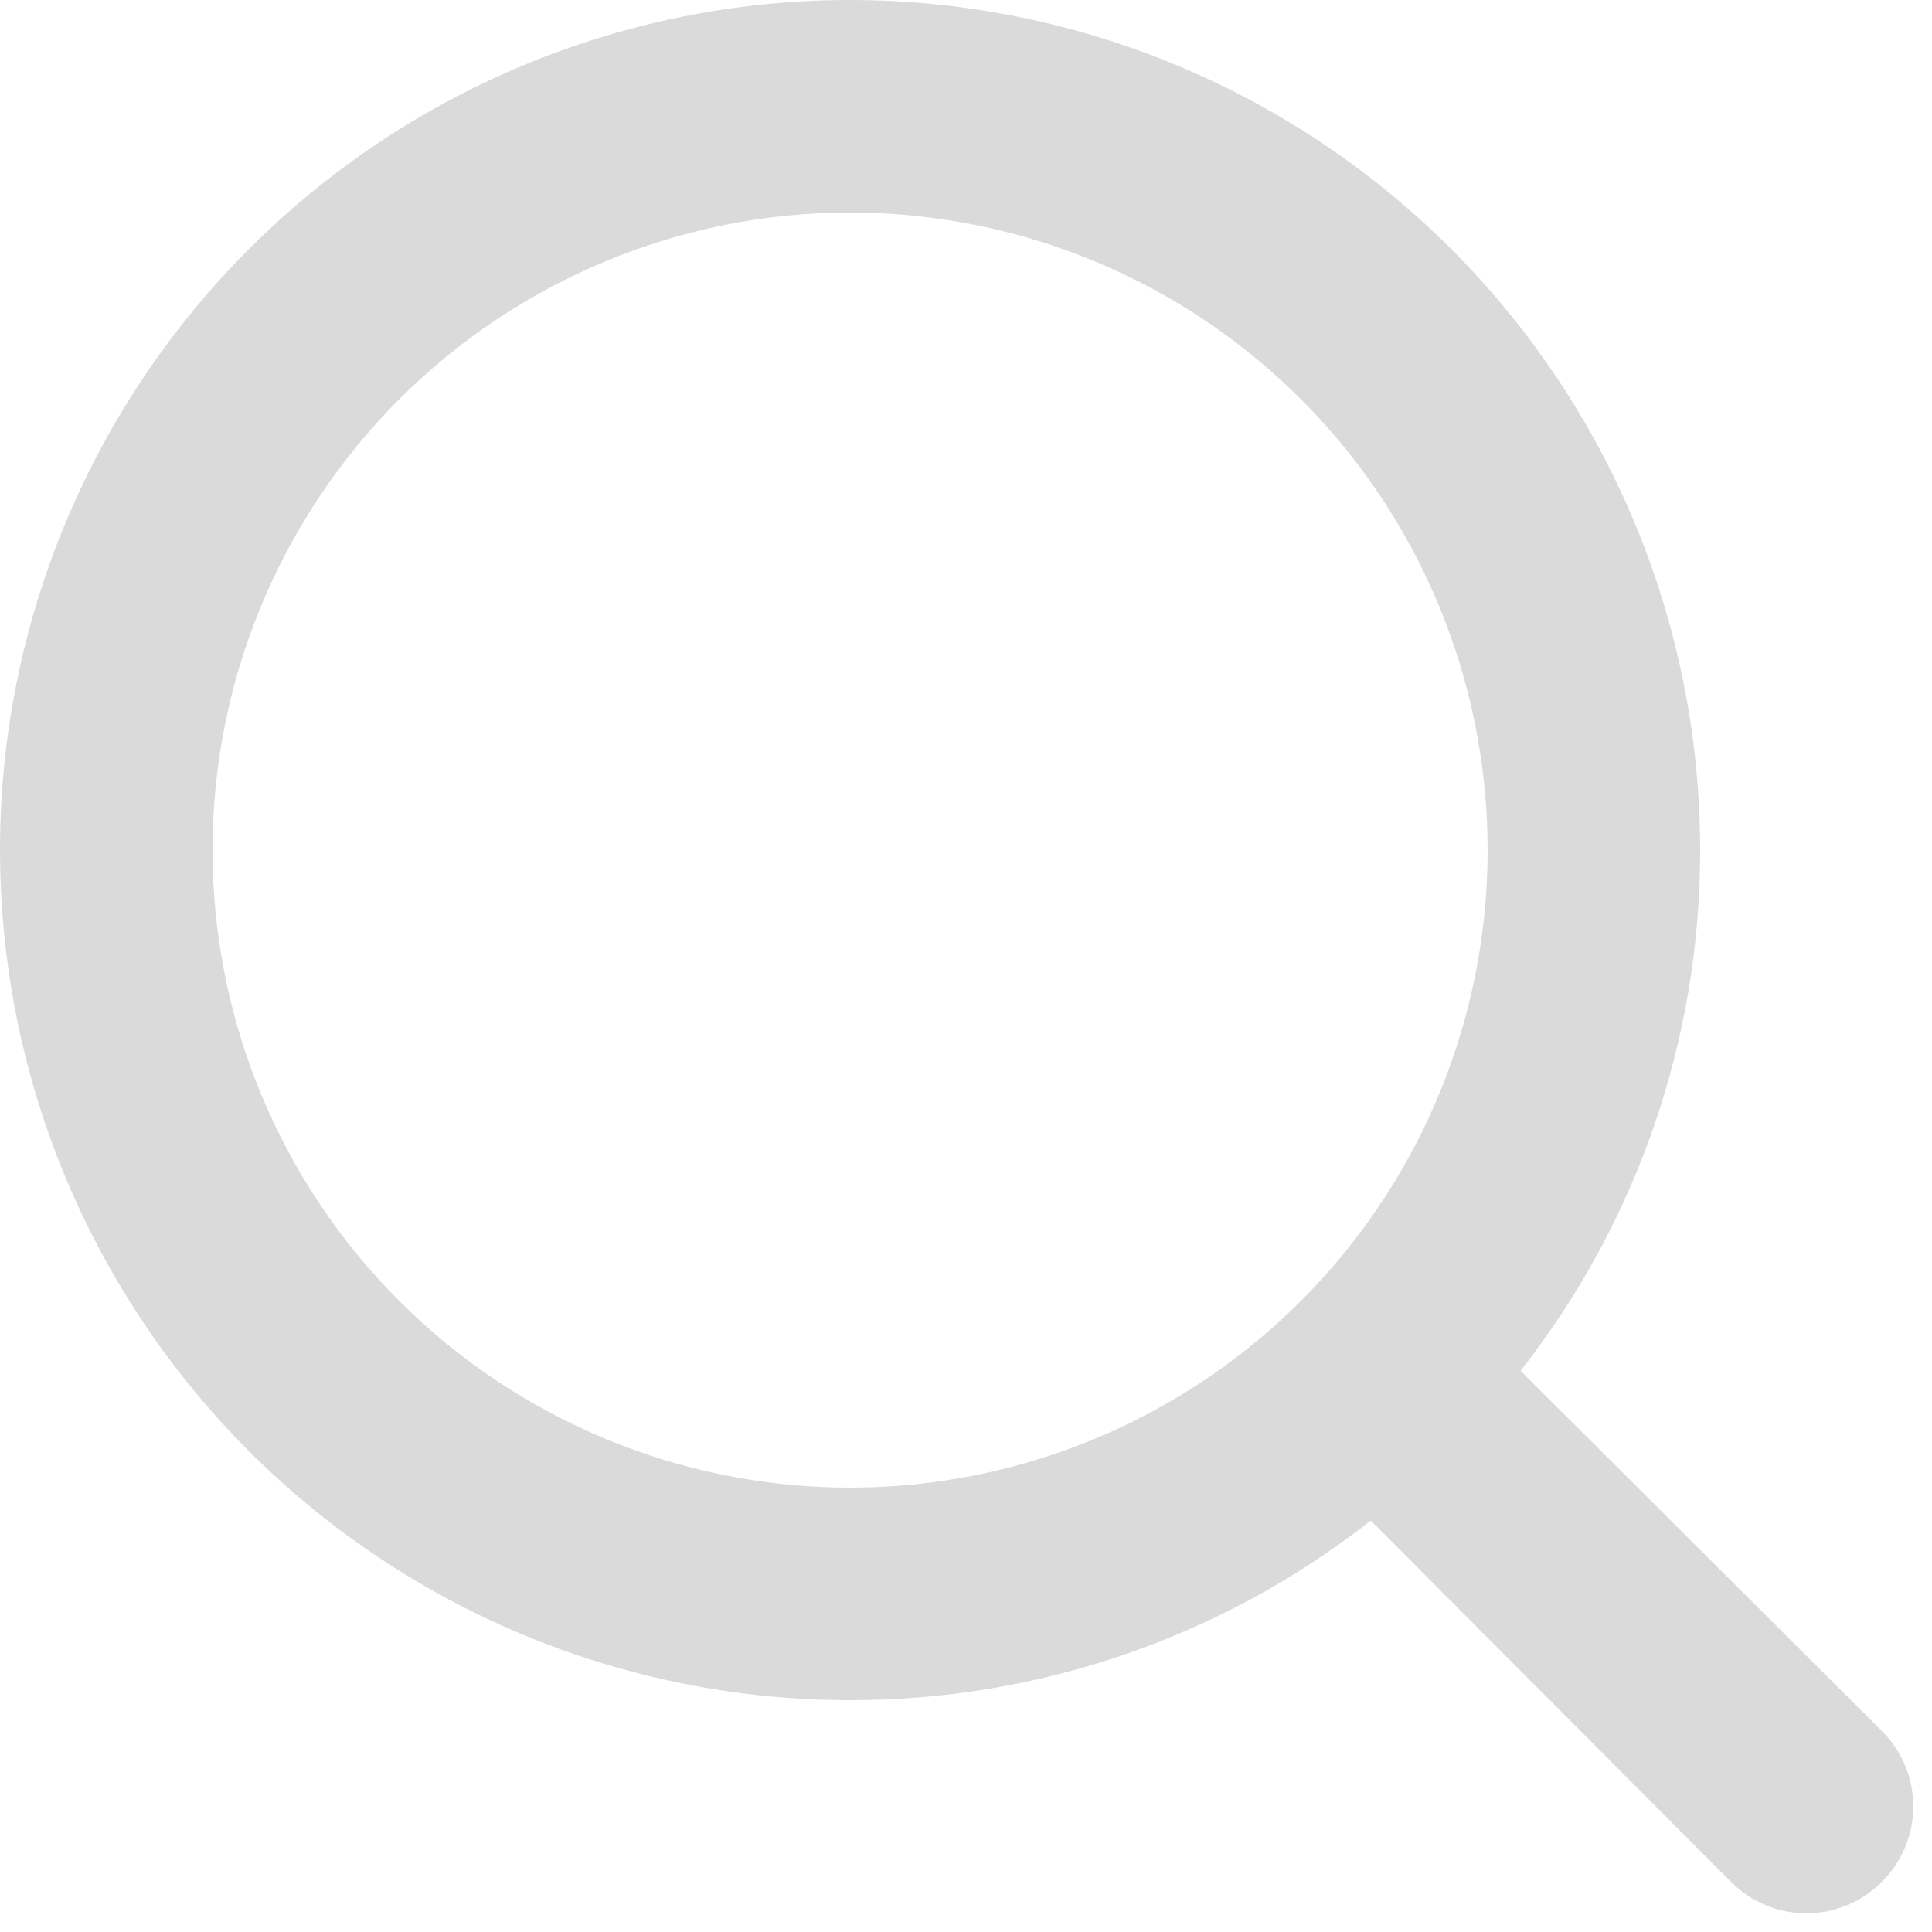
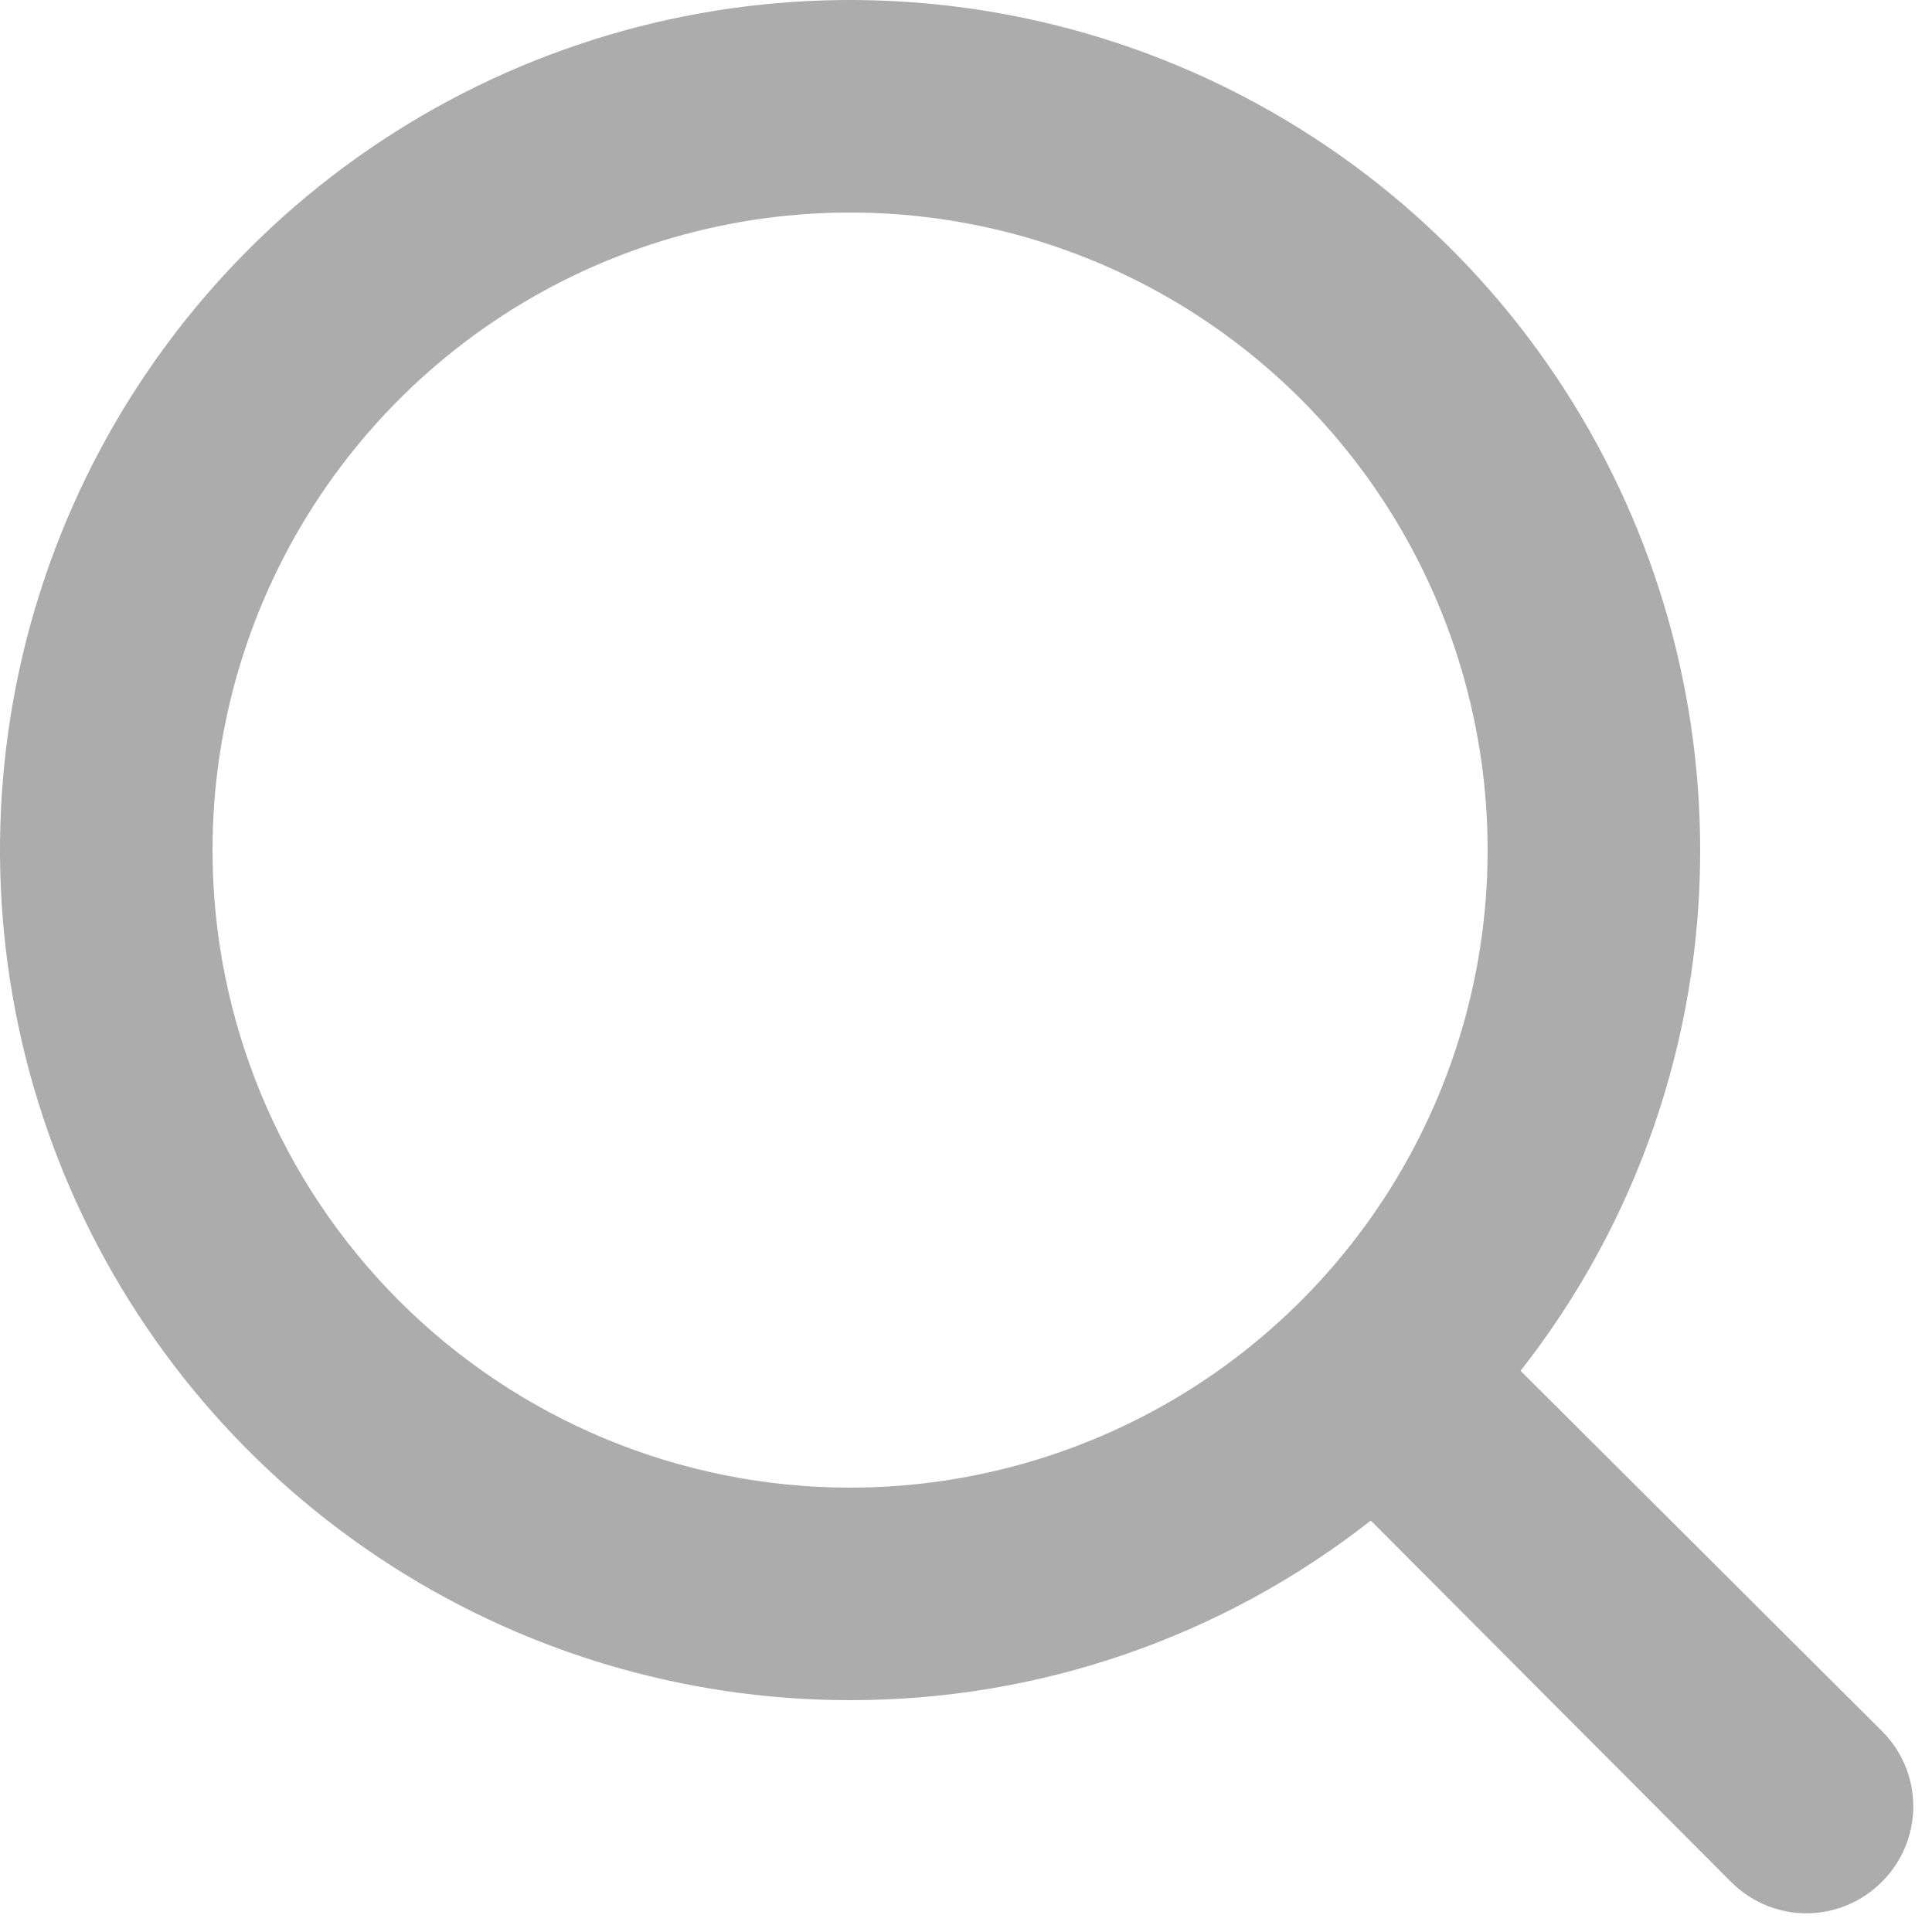
<svg xmlns="http://www.w3.org/2000/svg" width="25" height="25" viewBox="0 0 25 25" fill="none">
  <g id="Layer 2">
-     <path id="search" d="M24.351 22.399L19.676 17.738C21.185 15.816 22.003 13.443 22 11C22 8.824 21.355 6.698 20.146 4.889C18.938 3.08 17.22 1.67 15.21 0.837C13.2 0.005 10.988 -0.213 8.854 0.211C6.72 0.636 4.76 1.683 3.222 3.222C1.683 4.76 0.636 6.72 0.211 8.854C-0.213 10.988 0.005 13.2 0.837 15.21C1.67 17.22 3.08 18.938 4.889 20.146C6.698 21.355 8.824 22 11 22C13.443 22.003 15.816 21.185 17.738 19.676L22.399 24.351C22.527 24.48 22.679 24.582 22.846 24.652C23.014 24.722 23.194 24.758 23.375 24.758C23.556 24.758 23.736 24.722 23.904 24.652C24.071 24.582 24.223 24.48 24.351 24.351C24.48 24.223 24.582 24.071 24.652 23.904C24.722 23.736 24.758 23.556 24.758 23.375C24.758 23.194 24.722 23.014 24.652 22.846C24.582 22.679 24.48 22.527 24.351 22.399ZM2.75 11C2.75 9.368 3.234 7.773 4.14 6.417C5.047 5.06 6.335 4.002 7.843 3.378C9.35 2.754 11.009 2.59 12.61 2.909C14.21 3.227 15.68 4.013 16.834 5.166C17.987 6.32 18.773 7.79 19.091 9.391C19.41 10.991 19.246 12.65 18.622 14.157C17.998 15.665 16.94 16.953 15.584 17.86C14.227 18.766 12.632 19.25 11 19.25C8.812 19.25 6.714 18.381 5.166 16.834C3.619 15.287 2.75 13.188 2.75 11Z" fill="#DADADA" />
+     <path id="search" d="M24.351 22.399L19.676 17.738C21.185 15.816 22.003 13.443 22 11C22 8.824 21.355 6.698 20.146 4.889C18.938 3.08 17.22 1.67 15.21 0.837C13.2 0.005 10.988 -0.213 8.854 0.211C6.72 0.636 4.76 1.683 3.222 3.222C1.683 4.76 0.636 6.72 0.211 8.854C-0.213 10.988 0.005 13.2 0.837 15.21C1.67 17.22 3.08 18.938 4.889 20.146C6.698 21.355 8.824 22 11 22C13.443 22.003 15.816 21.185 17.738 19.676L22.399 24.351C22.527 24.48 22.679 24.582 22.846 24.652C23.014 24.722 23.194 24.758 23.375 24.758C23.556 24.758 23.736 24.722 23.904 24.652C24.071 24.582 24.223 24.48 24.351 24.351C24.48 24.223 24.582 24.071 24.652 23.904C24.722 23.736 24.758 23.556 24.758 23.375C24.758 23.194 24.722 23.014 24.652 22.846C24.582 22.679 24.48 22.527 24.351 22.399ZM2.75 11C2.75 9.368 3.234 7.773 4.14 6.417C5.047 5.06 6.335 4.002 7.843 3.378C9.35 2.754 11.009 2.59 12.61 2.909C14.21 3.227 15.68 4.013 16.834 5.166C17.987 6.32 18.773 7.79 19.091 9.391C19.41 10.991 19.246 12.65 18.622 14.157C17.998 15.665 16.94 16.953 15.584 17.86C14.227 18.766 12.632 19.25 11 19.25C8.812 19.25 6.714 18.381 5.166 16.834C3.619 15.287 2.75 13.188 2.75 11Z" fill="#ACACAC" />
  </g>
</svg>
